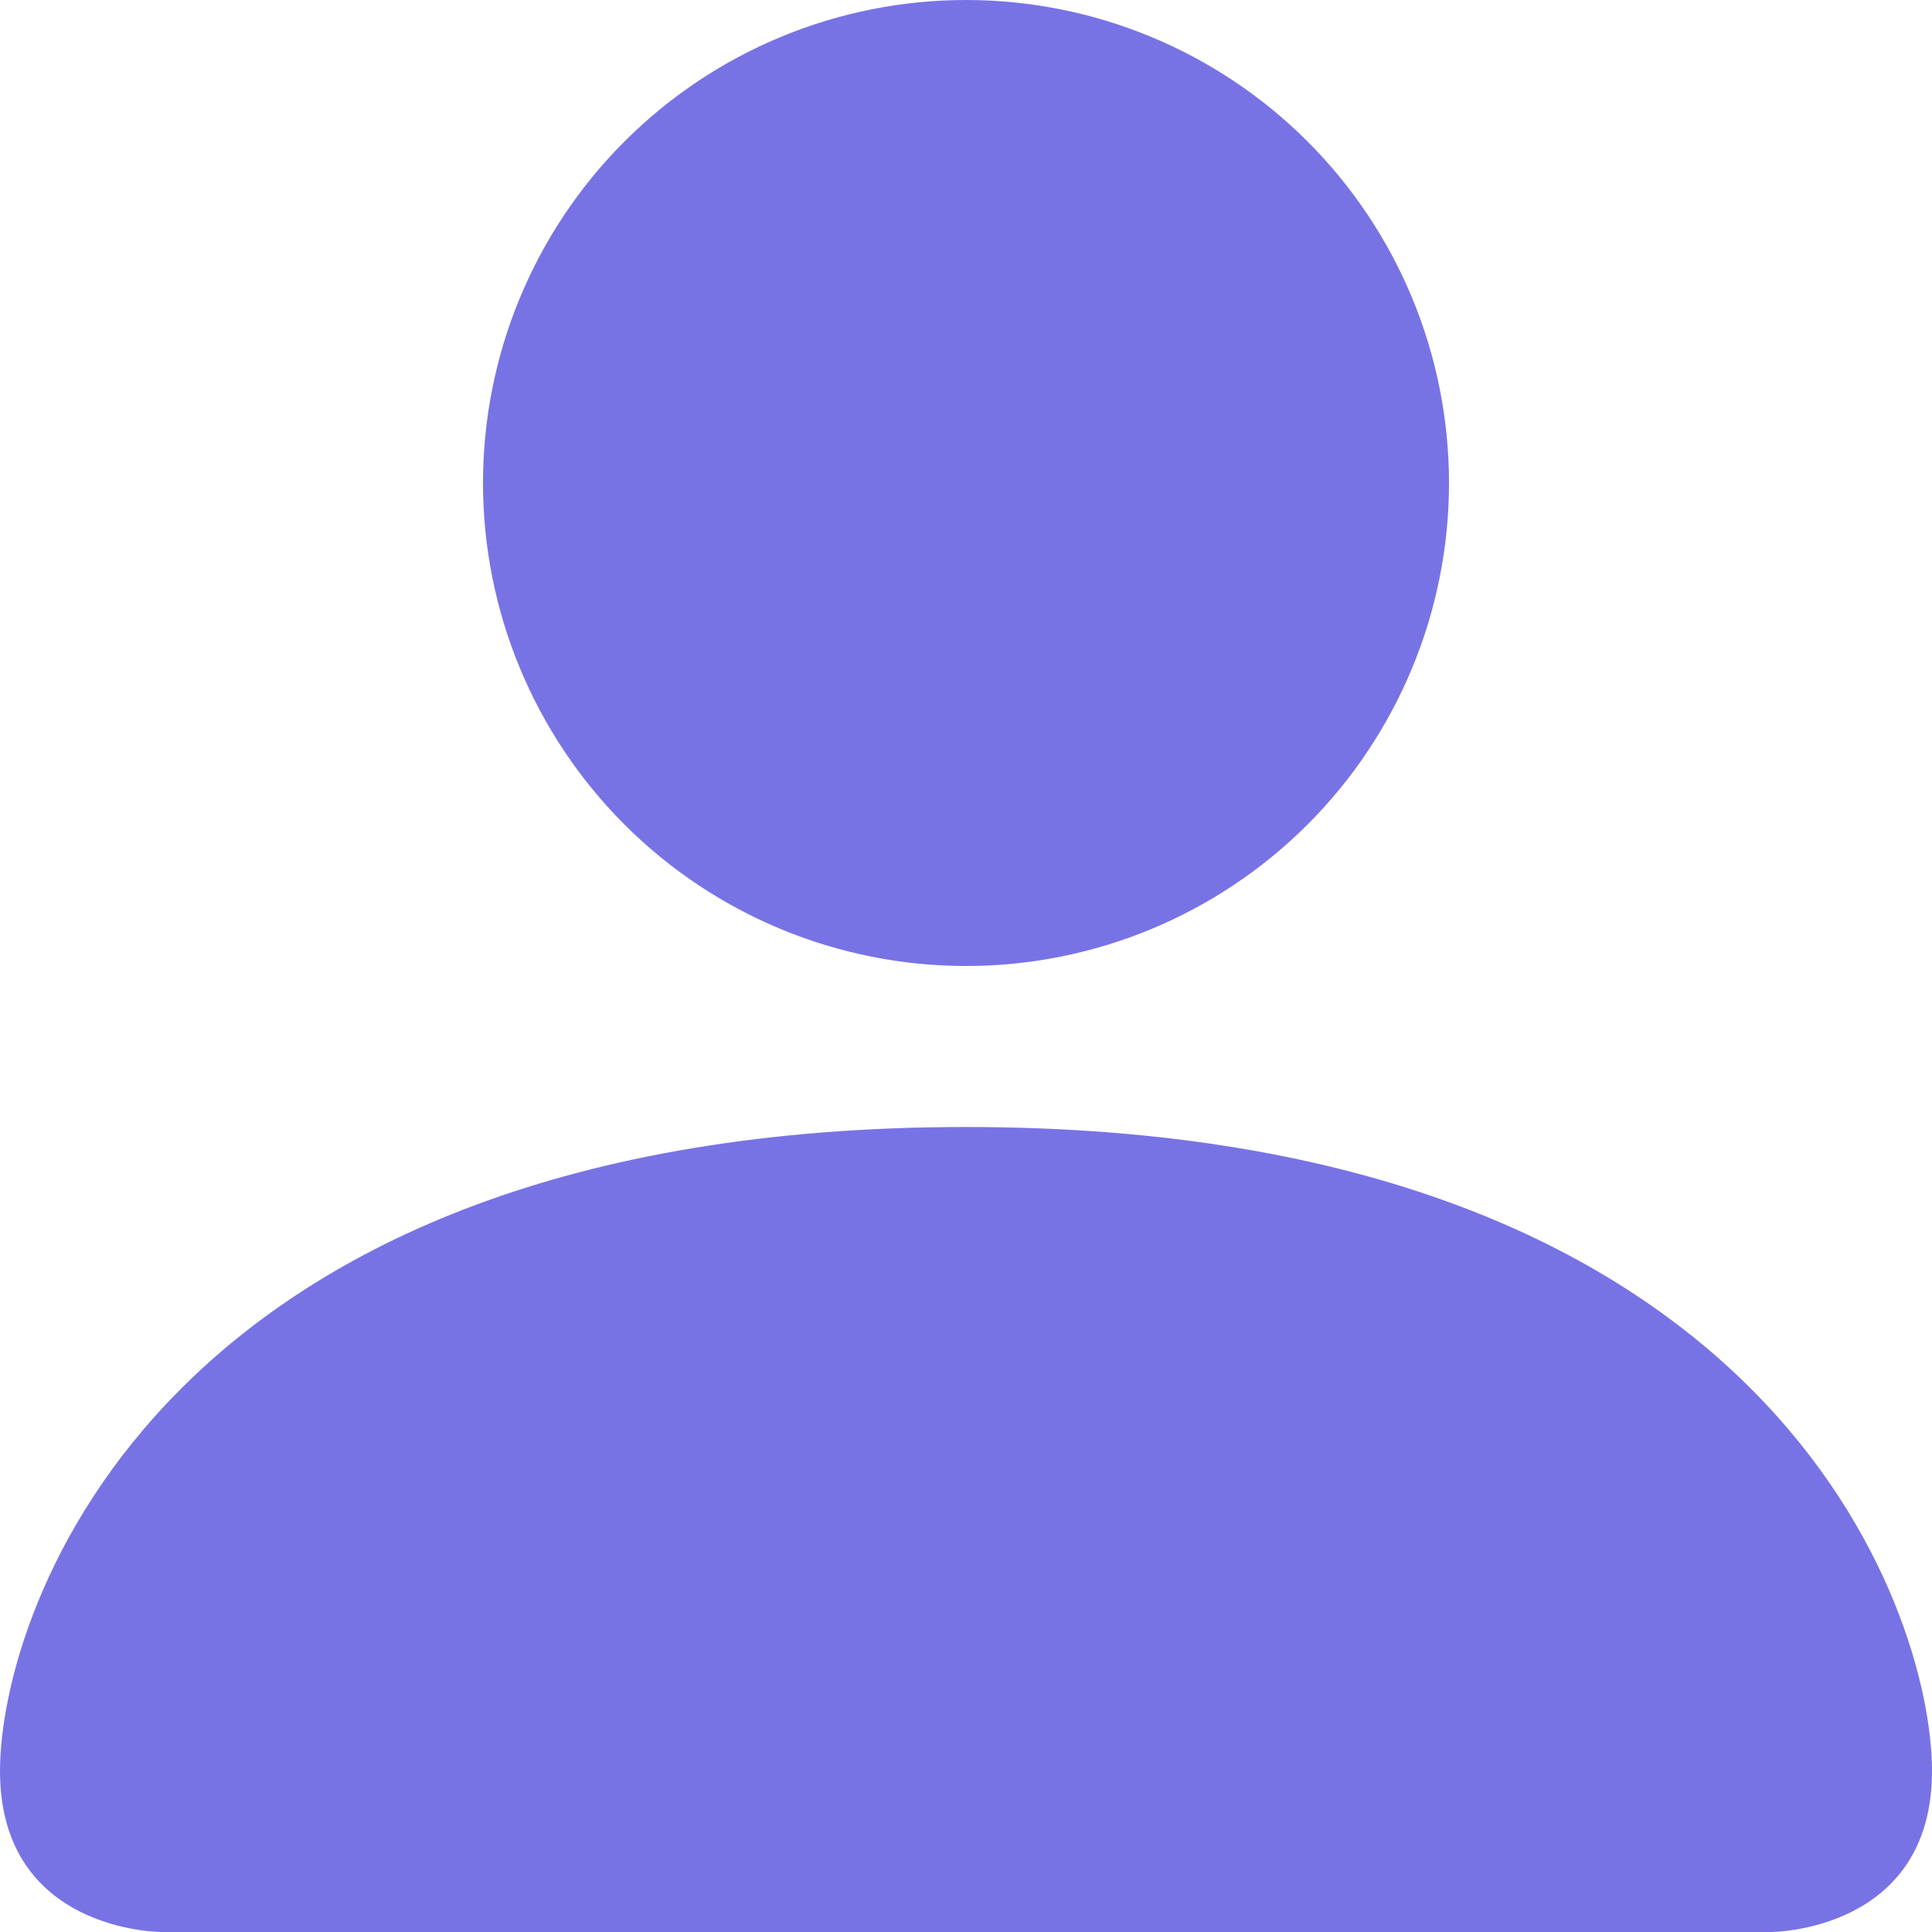
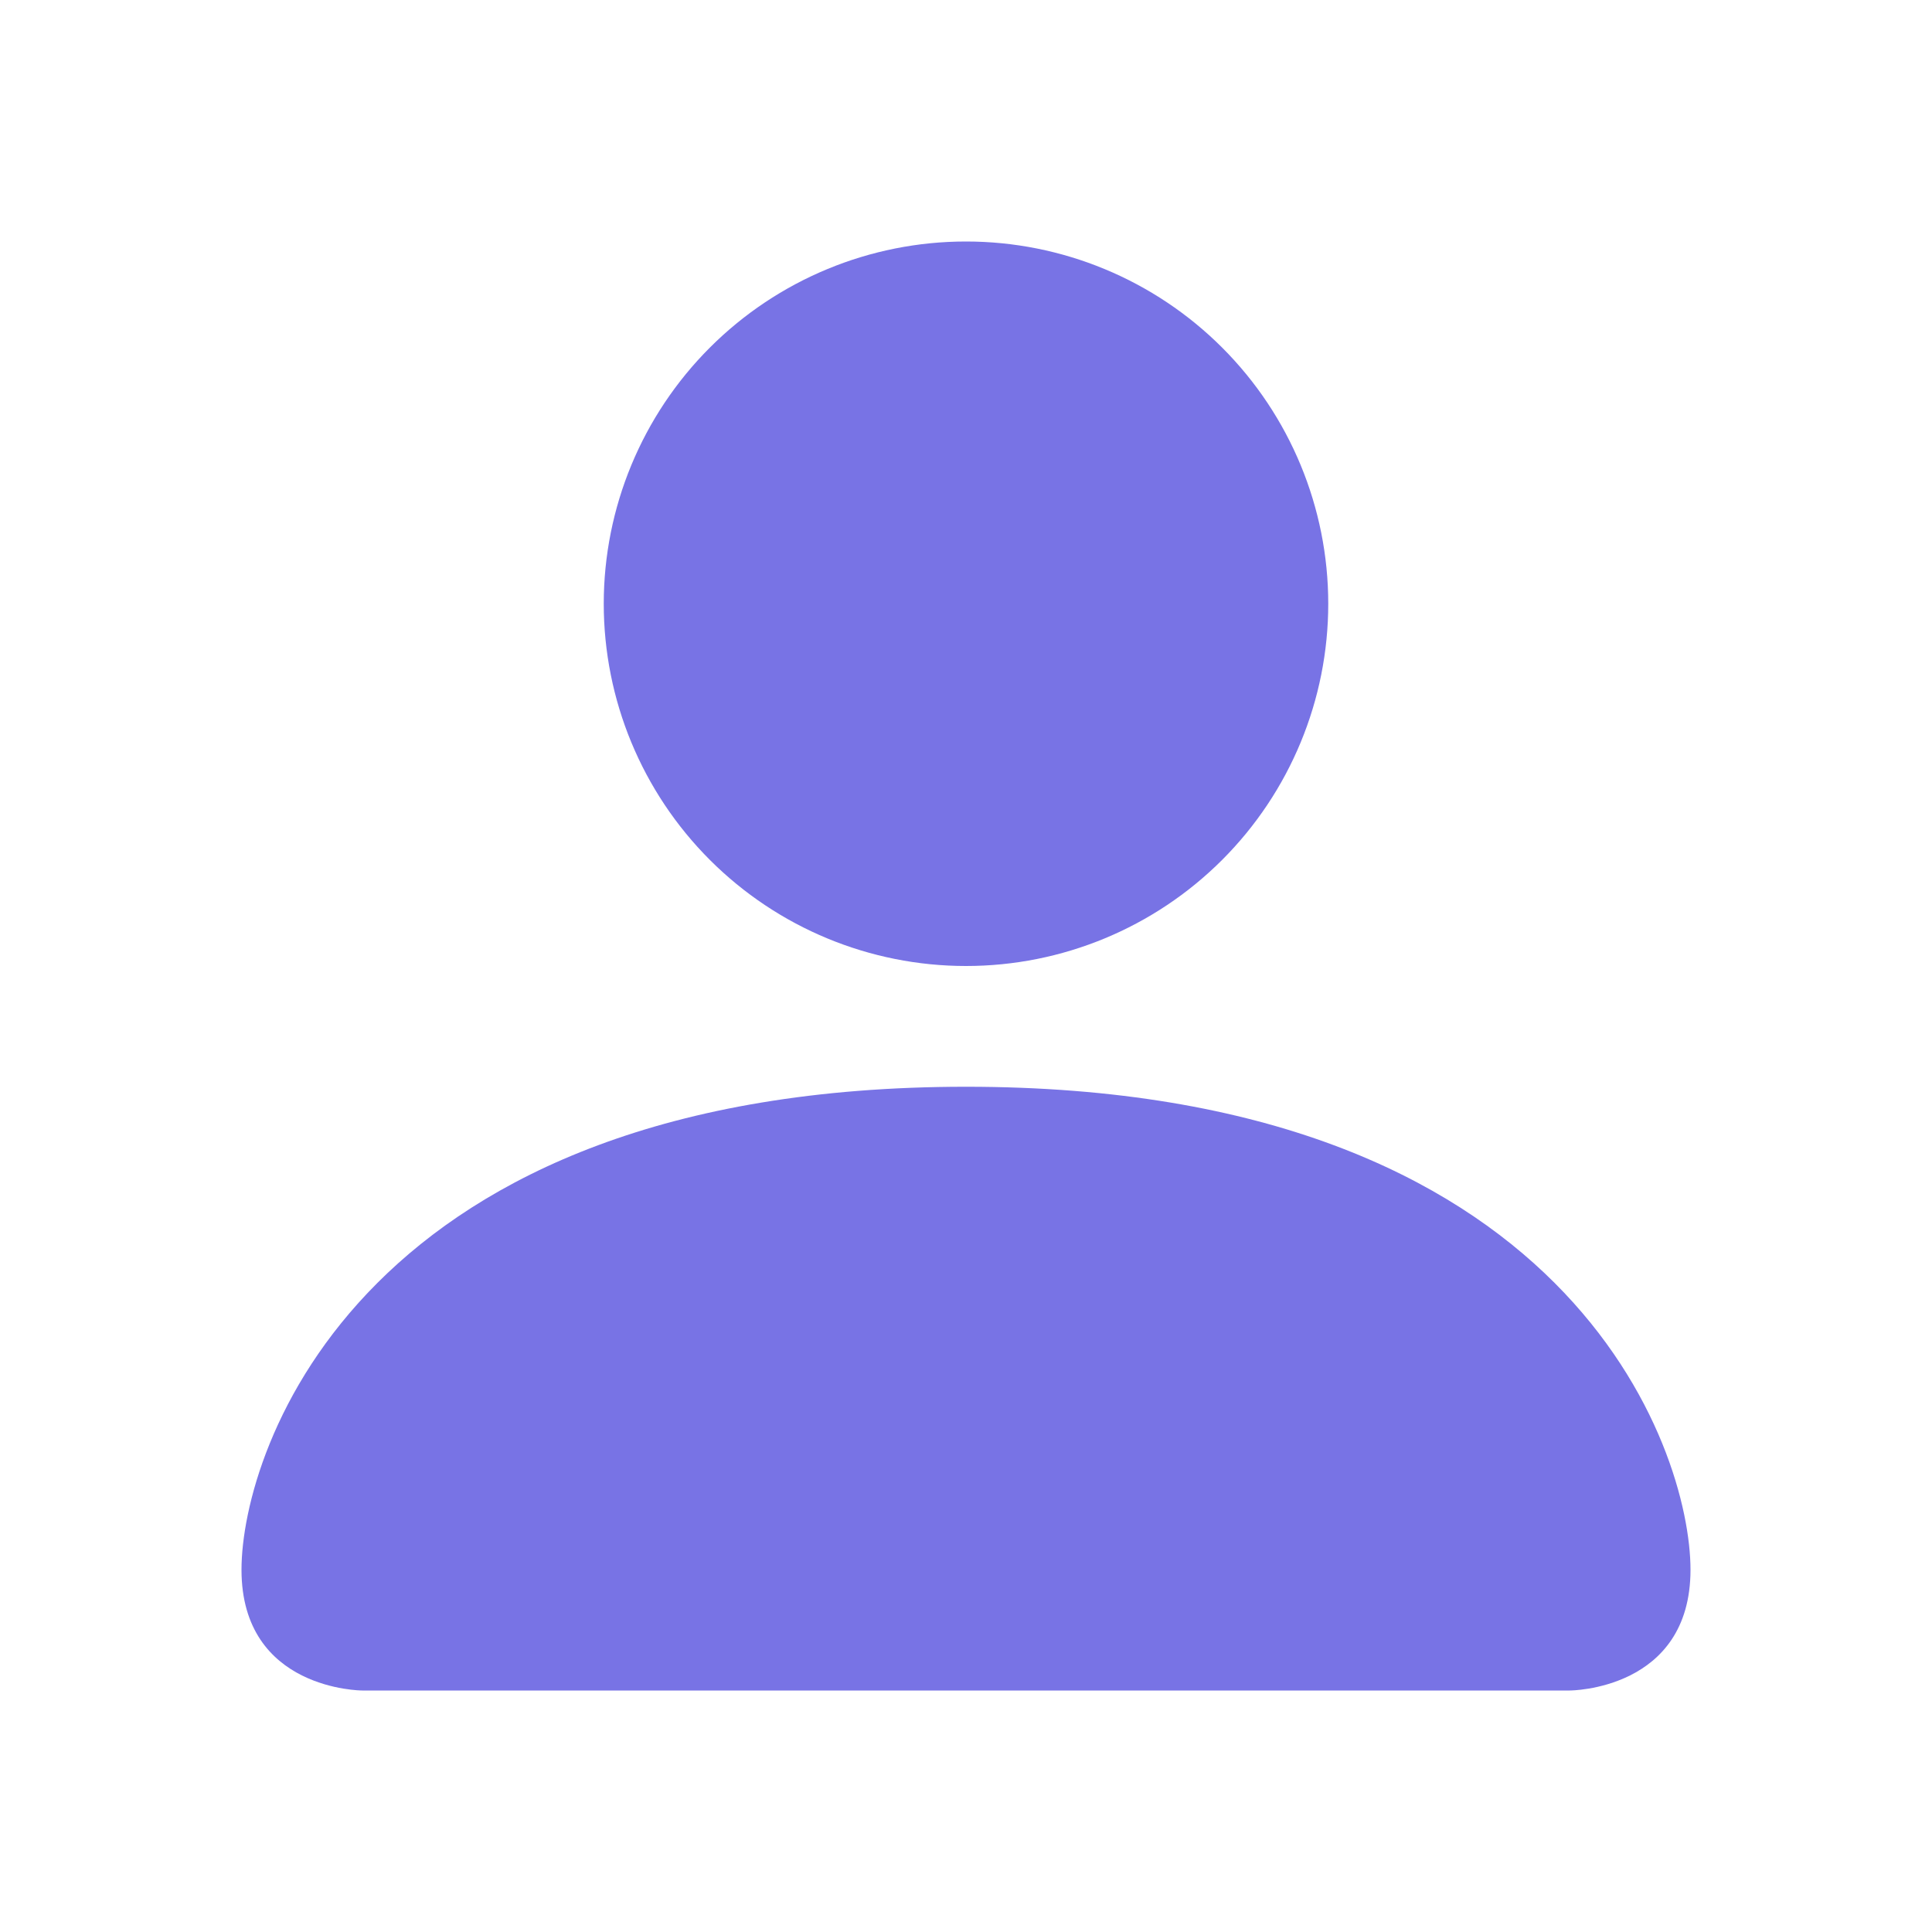
- <svg xmlns="http://www.w3.org/2000/svg" width="18" height="18" viewBox="0 0 18 18" fill="none">
-   <path d="M1.5 18C1.5 18 0 18 0 16.5C0 15 1.5 10.5 9 10.5C16.5 10.5 18 15 18 16.5C18 18 16.5 18 16.5 18H1.5ZM9 9C10.194 9 11.338 8.526 12.182 7.682C13.026 6.838 13.5 5.693 13.5 4.5C13.5 3.307 13.026 2.162 12.182 1.318C11.338 0.474 10.194 0 9 0C7.807 0 6.662 0.474 5.818 1.318C4.974 2.162 4.5 3.307 4.5 4.5C4.5 5.693 4.974 6.838 5.818 7.682C6.662 8.526 7.807 9 9 9Z" fill="#7873E5" />
+ <svg xmlns="http://www.w3.org/2000/svg" width="24" height="24" viewBox="0 0 24 24" fill="none">
+   <path d="M4.5 21C4.5 21 3 21 3 19.5C3 18 4.5 13.5 12 13.5C19.5 13.5 21 18 21 19.5C21 21 19.5 21 19.5 21H4.5ZM12 12C13.194 12 14.338 11.526 15.182 10.682C16.026 9.838 16.5 8.693 16.5 7.5C16.5 6.307 16.026 5.162 15.182 4.318C14.338 3.474 13.194 3 12 3C10.806 3 9.662 3.474 8.818 4.318C7.974 5.162 7.5 6.307 7.5 7.5C7.5 8.693 7.974 9.838 8.818 10.682C9.662 11.526 10.806 12 12 12Z" fill="#7873E5" />
</svg>
